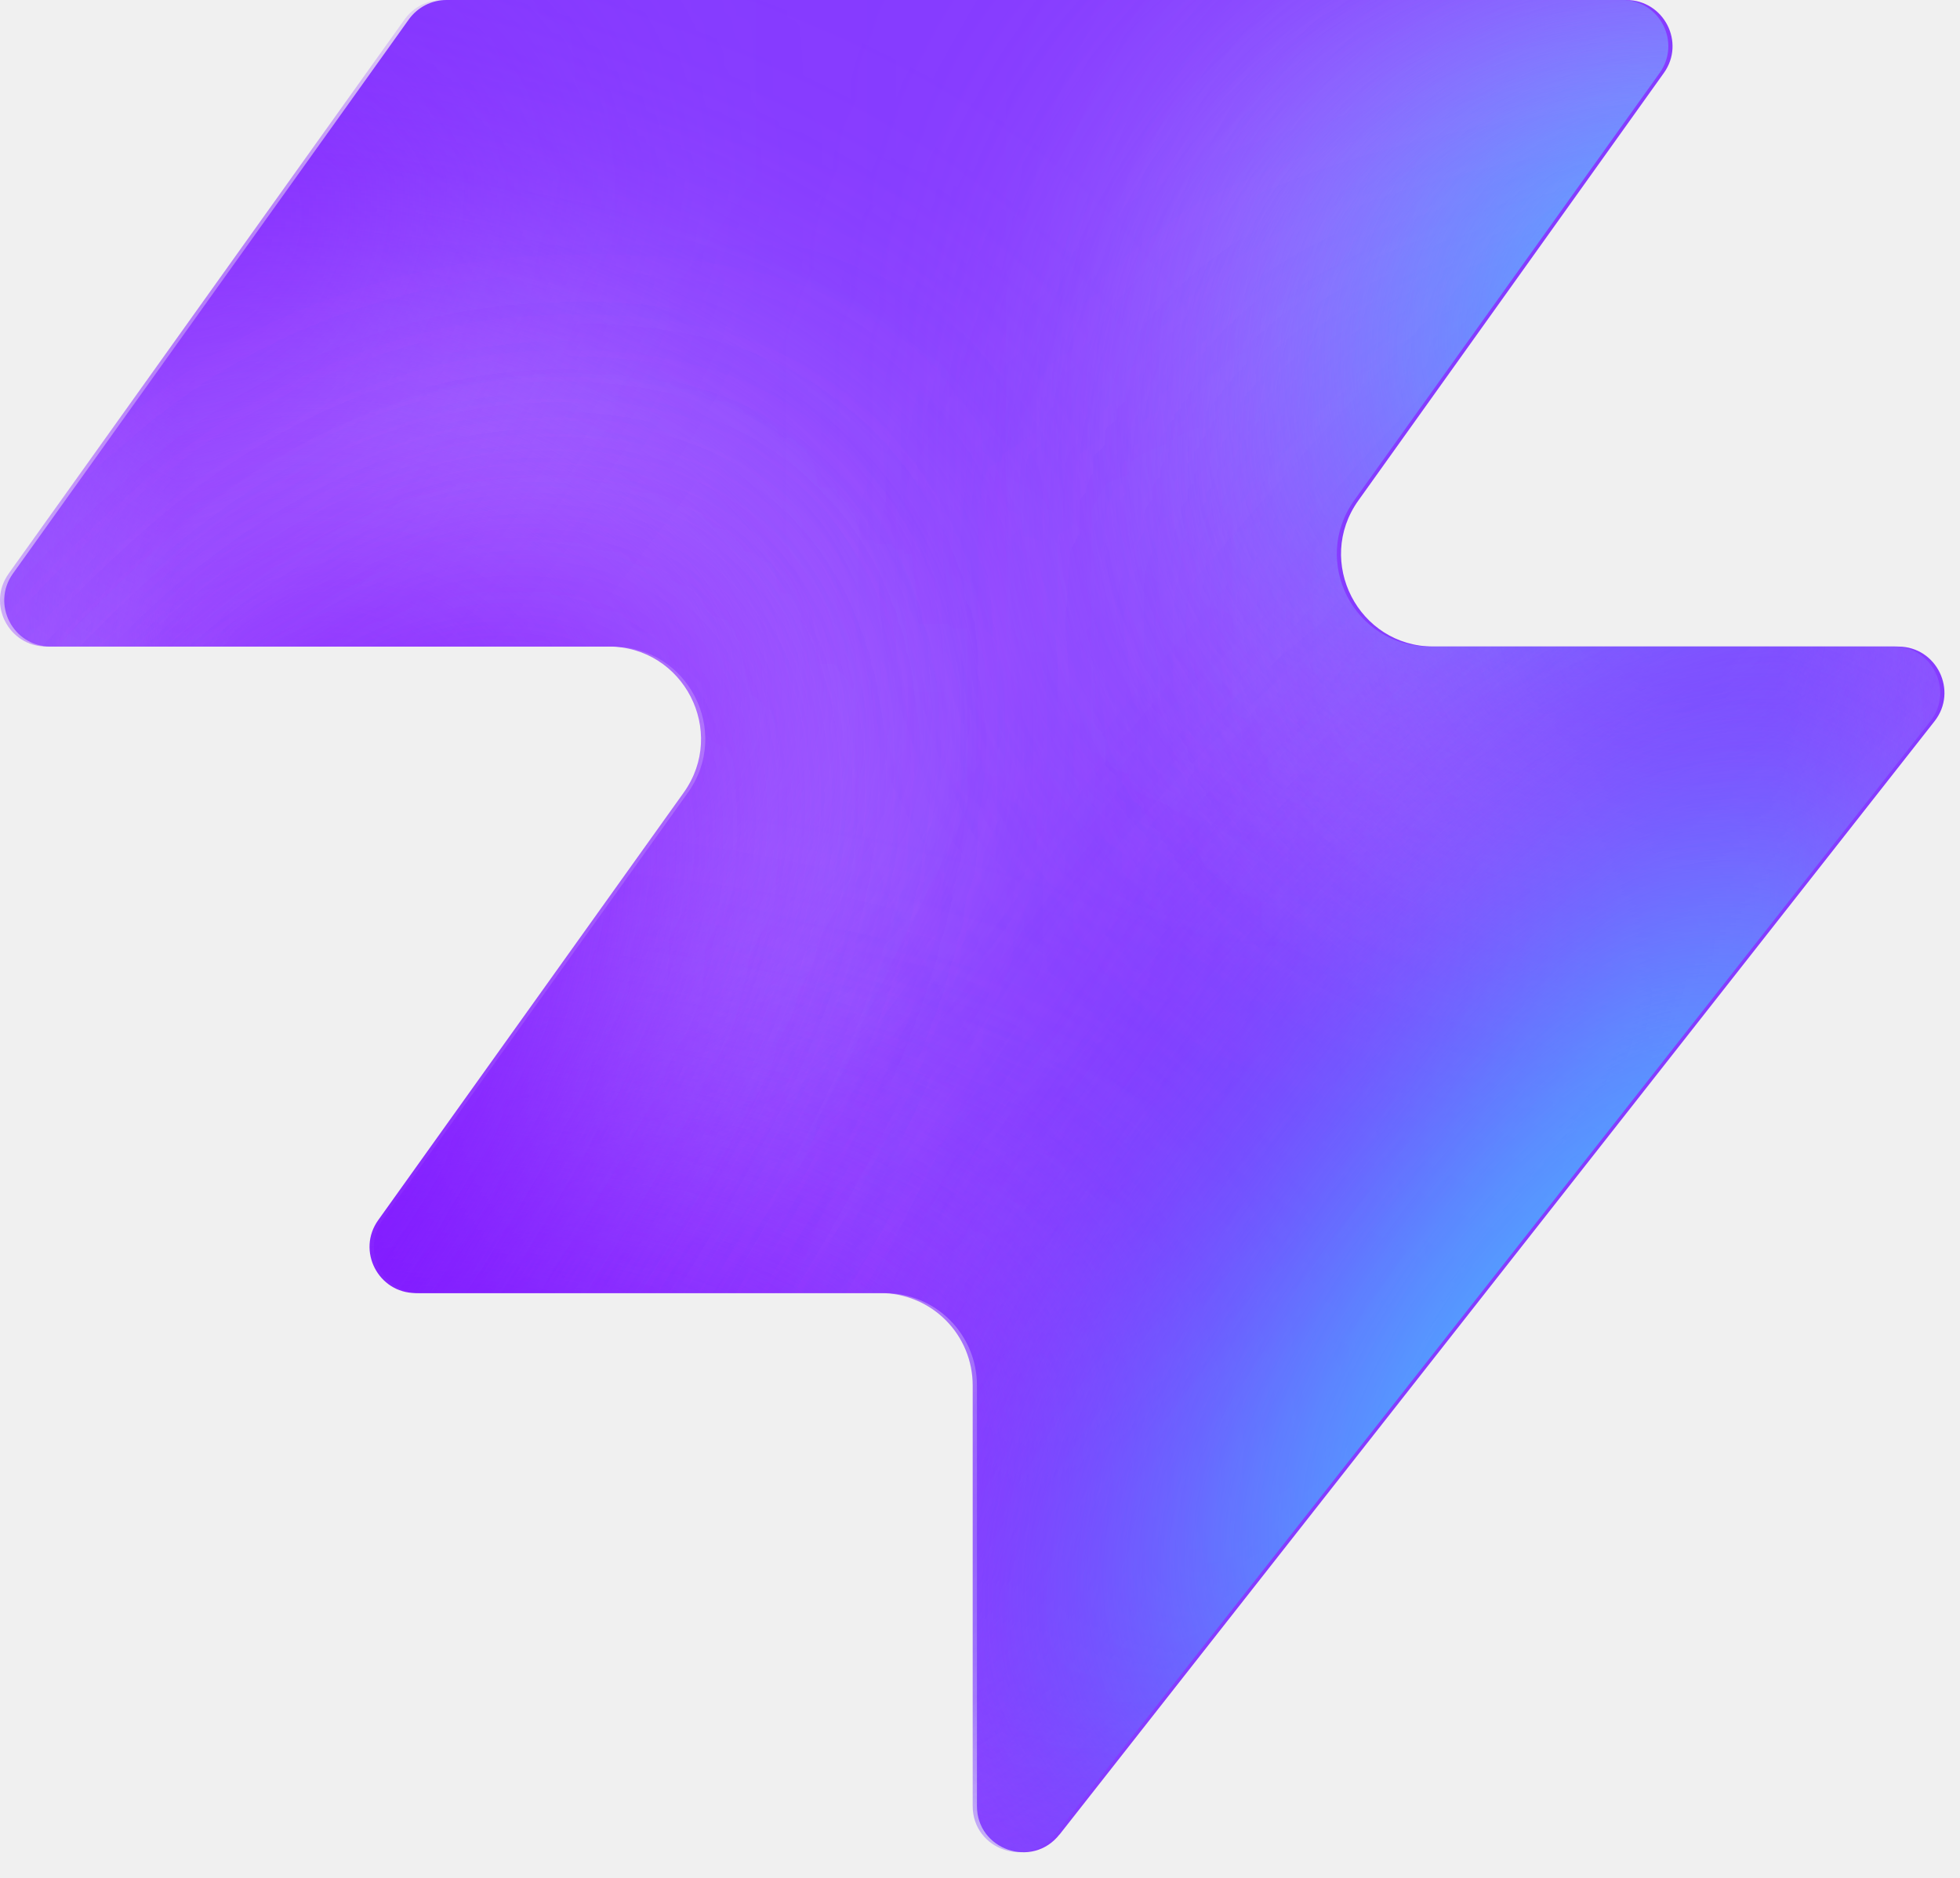
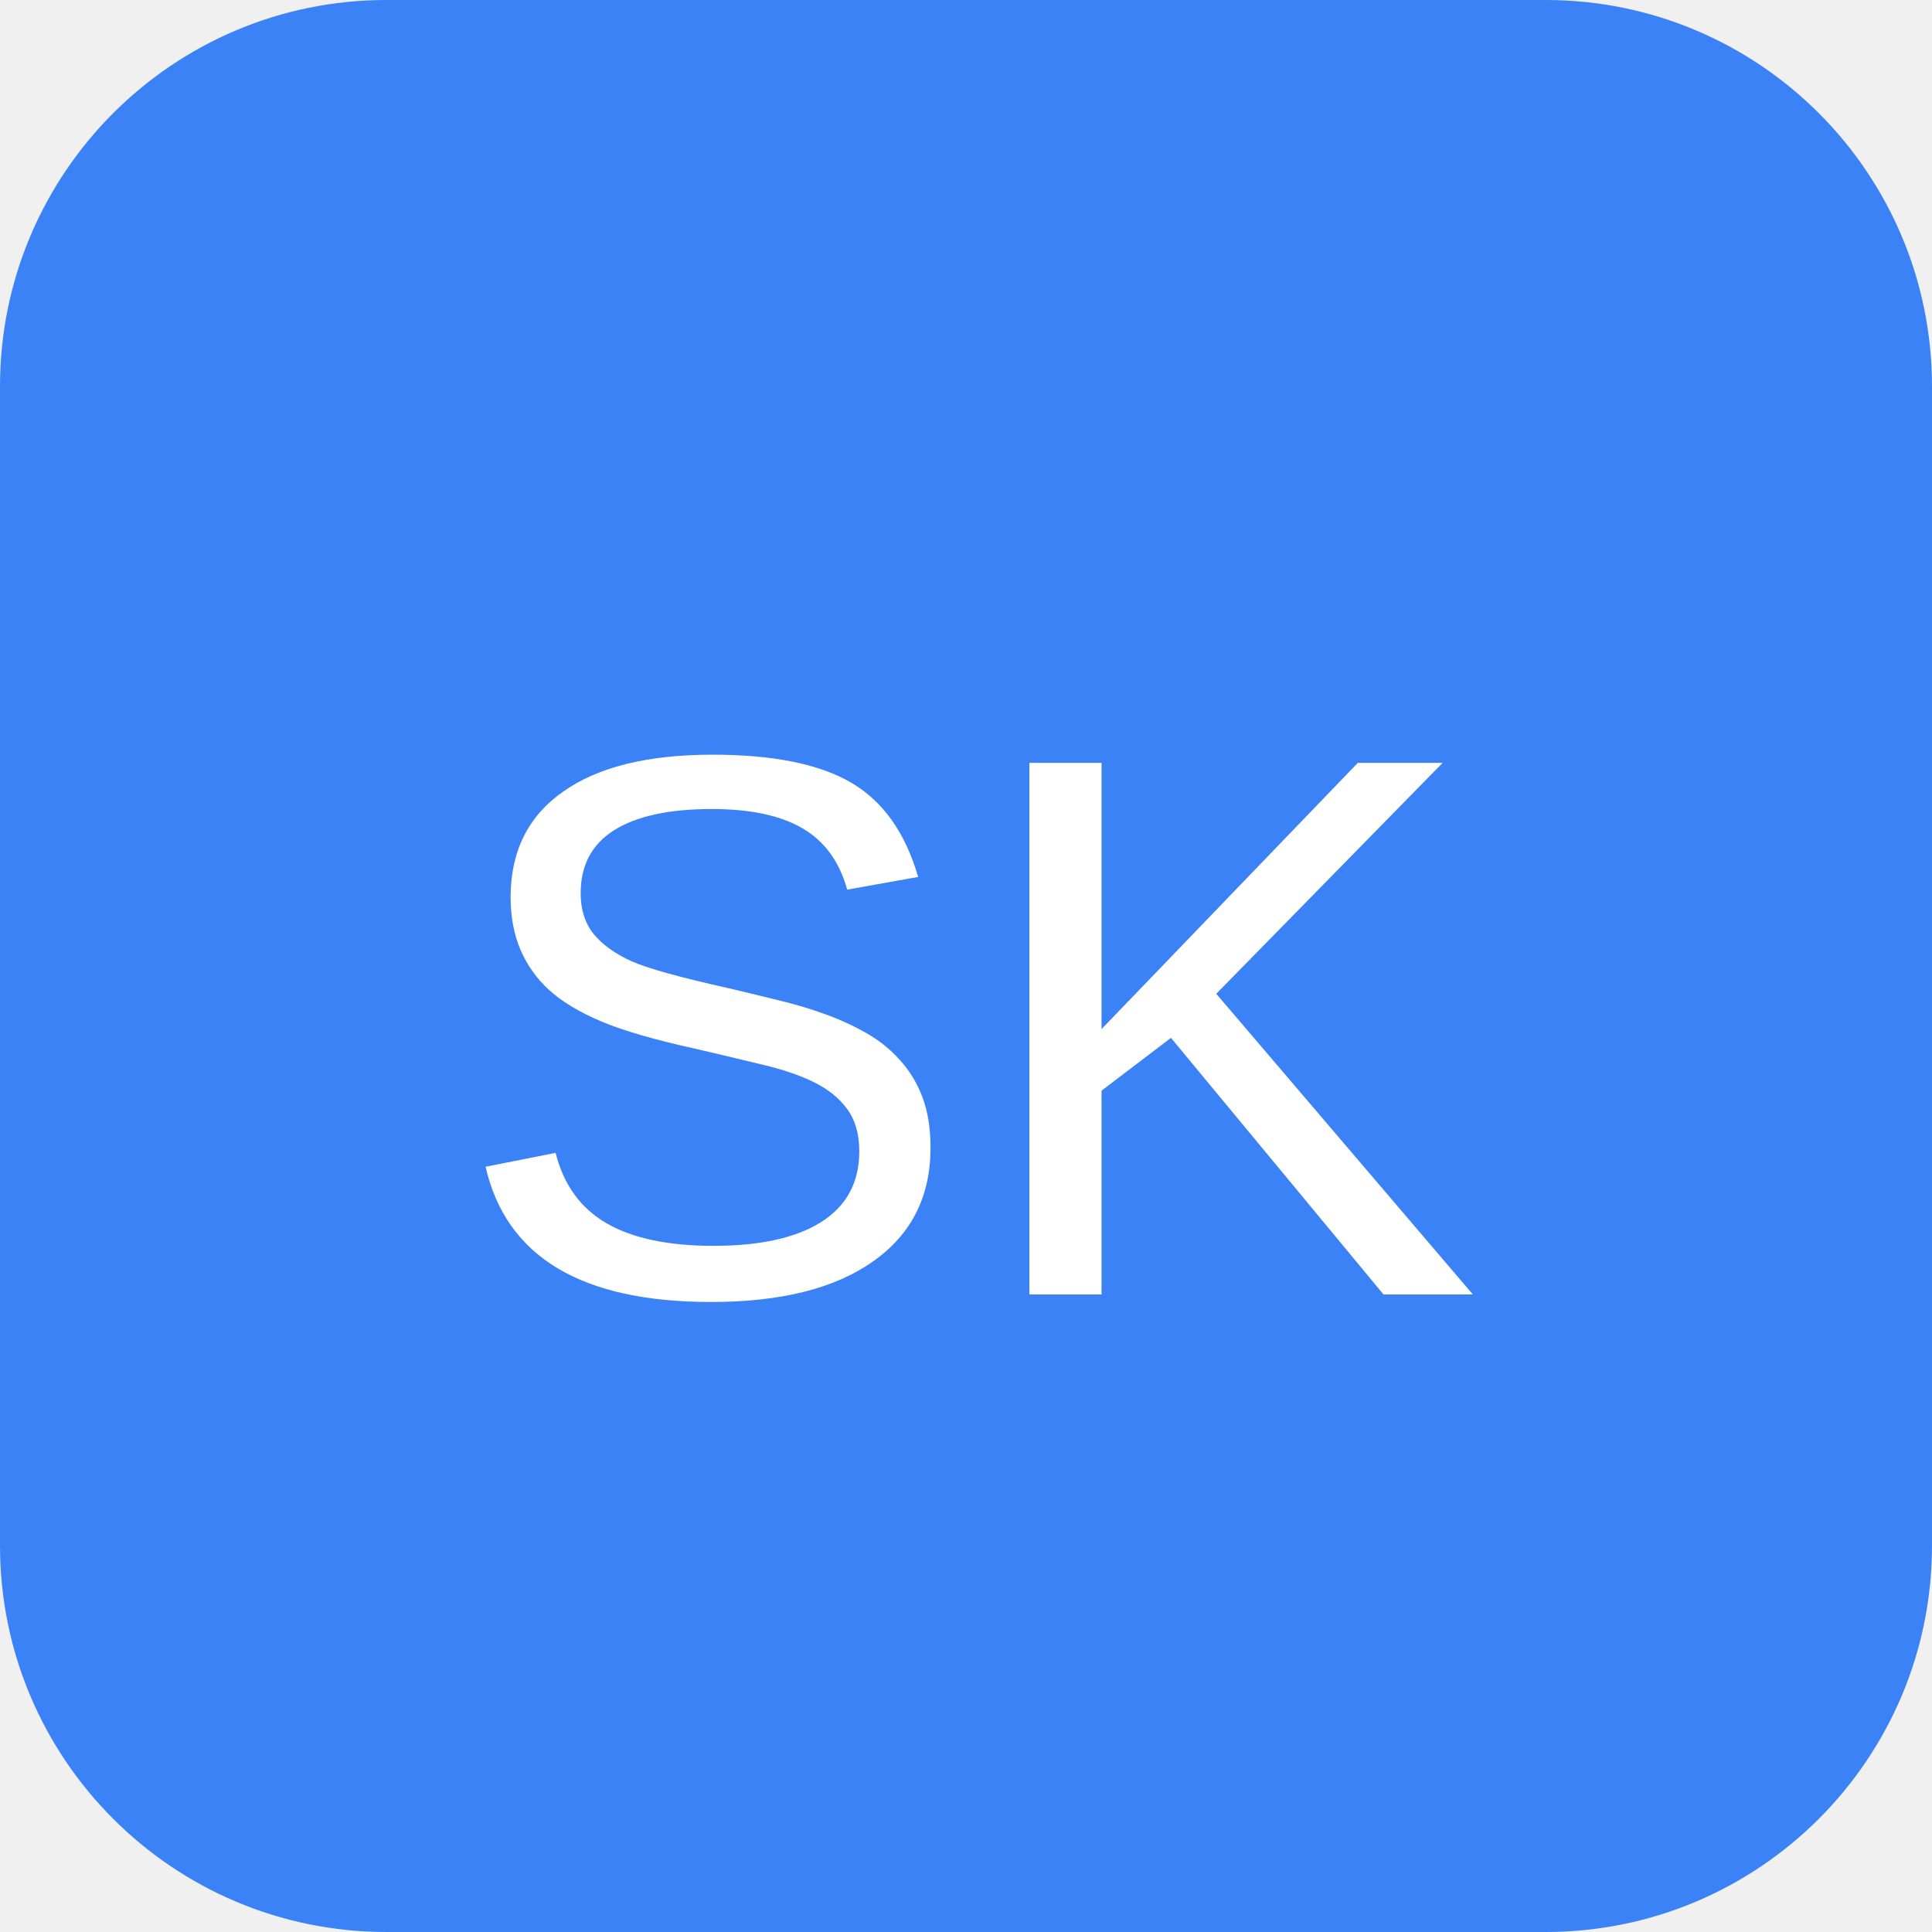
- <svg xmlns="http://www.w3.org/2000/svg" width="48" height="46" fill="none" viewBox="0 0 48 46">
-   <path fill="#863bff" d="M25.946 44.938c-.664.845-2.021.375-2.021-.698V33.937a2.26 2.26 0 0 0-2.262-2.262H10.287c-.92 0-1.456-1.04-.92-1.788l7.48-10.471c1.07-1.497 0-3.578-1.842-3.578H1.237c-.92 0-1.456-1.04-.92-1.788L10.013.474c.214-.297.556-.474.92-.474h28.894c.92 0 1.456 1.04.92 1.788l-7.48 10.471c-1.07 1.498 0 3.579 1.842 3.579h11.377c.943 0 1.473 1.088.89 1.83L25.947 44.94z" style="fill:#863bff;fill:color(display-p3 .525 .23 1);fill-opacity:1" />
-   <mask id="a" width="48" height="46" x="0" y="0" maskUnits="userSpaceOnUse" style="mask-type:alpha">
-     <path fill="#000" d="M25.842 44.938c-.664.844-2.021.375-2.021-.698V33.937a2.26 2.26 0 0 0-2.262-2.262H10.183c-.92 0-1.456-1.04-.92-1.788l7.48-10.471c1.07-1.498 0-3.579-1.842-3.579H1.133c-.92 0-1.456-1.04-.92-1.787L9.91.473c.214-.297.556-.474.92-.474h28.894c.92 0 1.456 1.04.92 1.788l-7.48 10.471c-1.07 1.498 0 3.578 1.842 3.578h11.377c.943 0 1.473 1.088.89 1.832L25.843 44.94z" style="fill:#000;fill-opacity:1" />
-   </mask>
-   <g mask="url(#a)">
-     <g filter="url(#b)">
-       <ellipse cx="5.508" cy="14.704" fill="#ede6ff" rx="5.508" ry="14.704" style="fill:#ede6ff;fill:color(display-p3 .927 .903 1);fill-opacity:1" transform="matrix(.00324 1 1 -.00324 -4.47 31.516)" />
-     </g>
-     <g filter="url(#c)">
-       <ellipse cx="10.399" cy="29.851" fill="#ede6ff" rx="10.399" ry="29.851" style="fill:#ede6ff;fill:color(display-p3 .927 .903 1);fill-opacity:1" transform="matrix(.00324 1 1 -.00324 -39.328 7.883)" />
-     </g>
-     <g filter="url(#d)">
-       <ellipse cx="5.508" cy="30.487" fill="#7e14ff" rx="5.508" ry="30.487" style="fill:#7e14ff;fill:color(display-p3 .492 .077 1);fill-opacity:1" transform="rotate(89.814 -25.913 -14.639)scale(1 -1)" />
-     </g>
-     <g filter="url(#e)">
-       <ellipse cx="5.508" cy="30.599" fill="#7e14ff" rx="5.508" ry="30.599" style="fill:#7e14ff;fill:color(display-p3 .492 .077 1);fill-opacity:1" transform="rotate(89.814 -32.644 -3.334)scale(1 -1)" />
-     </g>
-     <g filter="url(#f)">
-       <ellipse cx="5.508" cy="30.599" fill="#7e14ff" rx="5.508" ry="30.599" style="fill:#7e14ff;fill:color(display-p3 .492 .077 1);fill-opacity:1" transform="matrix(.00324 1 1 -.00324 -34.34 30.47)" />
-     </g>
-     <g filter="url(#g)">
-       <ellipse cx="14.072" cy="22.078" fill="#ede6ff" rx="14.072" ry="22.078" style="fill:#ede6ff;fill:color(display-p3 .927 .903 1);fill-opacity:1" transform="rotate(93.35 24.506 48.493)scale(-1 1)" />
-     </g>
-     <g filter="url(#h)">
-       <ellipse cx="3.47" cy="21.501" fill="#7e14ff" rx="3.47" ry="21.501" style="fill:#7e14ff;fill:color(display-p3 .492 .077 1);fill-opacity:1" transform="rotate(89.009 28.708 47.59)scale(-1 1)" />
-     </g>
-     <g filter="url(#i)">
-       <ellipse cx="3.47" cy="21.501" fill="#7e14ff" rx="3.47" ry="21.501" style="fill:#7e14ff;fill:color(display-p3 .492 .077 1);fill-opacity:1" transform="rotate(89.009 28.708 47.59)scale(-1 1)" />
-     </g>
-     <g filter="url(#j)">
-       <ellipse cx=".387" cy="8.972" fill="#7e14ff" rx="4.407" ry="29.108" style="fill:#7e14ff;fill:color(display-p3 .492 .077 1);fill-opacity:1" transform="rotate(39.51 .387 8.972)" />
-     </g>
-     <g filter="url(#k)">
-       <ellipse cx="47.523" cy="-6.092" fill="#7e14ff" rx="4.407" ry="29.108" style="fill:#7e14ff;fill:color(display-p3 .492 .077 1);fill-opacity:1" transform="rotate(37.892 47.523 -6.092)" />
-     </g>
-     <g filter="url(#l)">
-       <ellipse cx="41.412" cy="6.333" fill="#47bfff" rx="5.971" ry="9.665" style="fill:#47bfff;fill:color(display-p3 .28 .748 1);fill-opacity:1" transform="rotate(37.892 41.412 6.333)" />
-     </g>
-     <g filter="url(#m)">
-       <ellipse cx="-1.879" cy="38.332" fill="#7e14ff" rx="4.407" ry="29.108" style="fill:#7e14ff;fill:color(display-p3 .492 .077 1);fill-opacity:1" transform="rotate(37.892 -1.88 38.332)" />
-     </g>
-     <g filter="url(#n)">
-       <ellipse cx="-1.879" cy="38.332" fill="#7e14ff" rx="4.407" ry="29.108" style="fill:#7e14ff;fill:color(display-p3 .492 .077 1);fill-opacity:1" transform="rotate(37.892 -1.88 38.332)" />
-     </g>
-     <g filter="url(#o)">
-       <ellipse cx="35.651" cy="29.907" fill="#7e14ff" rx="4.407" ry="29.108" style="fill:#7e14ff;fill:color(display-p3 .492 .077 1);fill-opacity:1" transform="rotate(37.892 35.651 29.907)" />
-     </g>
-     <g filter="url(#p)">
-       <ellipse cx="38.418" cy="32.4" fill="#47bfff" rx="5.971" ry="15.297" style="fill:#47bfff;fill:color(display-p3 .28 .748 1);fill-opacity:1" transform="rotate(37.892 38.418 32.4)" />
-     </g>
-   </g>
-   <defs>
-     <filter id="b" width="60.045" height="41.654" x="-19.77" y="16.149" color-interpolation-filters="sRGB" filterUnits="userSpaceOnUse">
-       <feFlood flood-opacity="0" result="BackgroundImageFix" />
-       <feBlend in="SourceGraphic" in2="BackgroundImageFix" result="shape" />
-       <feGaussianBlur result="effect1_foregroundBlur_2002_17158" stdDeviation="7.659" />
-     </filter>
-     <filter id="c" width="90.34" height="51.437" x="-54.613" y="-7.533" color-interpolation-filters="sRGB" filterUnits="userSpaceOnUse">
-       <feFlood flood-opacity="0" result="BackgroundImageFix" />
-       <feBlend in="SourceGraphic" in2="BackgroundImageFix" result="shape" />
-       <feGaussianBlur result="effect1_foregroundBlur_2002_17158" stdDeviation="7.659" />
-     </filter>
-     <filter id="d" width="79.355" height="29.4" x="-49.64" y="2.03" color-interpolation-filters="sRGB" filterUnits="userSpaceOnUse">
-       <feFlood flood-opacity="0" result="BackgroundImageFix" />
-       <feBlend in="SourceGraphic" in2="BackgroundImageFix" result="shape" />
-       <feGaussianBlur result="effect1_foregroundBlur_2002_17158" stdDeviation="4.596" />
-     </filter>
-     <filter id="e" width="79.579" height="29.4" x="-45.045" y="20.029" color-interpolation-filters="sRGB" filterUnits="userSpaceOnUse">
-       <feFlood flood-opacity="0" result="BackgroundImageFix" />
-       <feBlend in="SourceGraphic" in2="BackgroundImageFix" result="shape" />
-       <feGaussianBlur result="effect1_foregroundBlur_2002_17158" stdDeviation="4.596" />
-     </filter>
-     <filter id="f" width="79.579" height="29.4" x="-43.513" y="21.178" color-interpolation-filters="sRGB" filterUnits="userSpaceOnUse">
-       <feFlood flood-opacity="0" result="BackgroundImageFix" />
-       <feBlend in="SourceGraphic" in2="BackgroundImageFix" result="shape" />
-       <feGaussianBlur result="effect1_foregroundBlur_2002_17158" stdDeviation="4.596" />
-     </filter>
-     <filter id="g" width="74.749" height="58.852" x="15.756" y="-17.901" color-interpolation-filters="sRGB" filterUnits="userSpaceOnUse">
-       <feFlood flood-opacity="0" result="BackgroundImageFix" />
-       <feBlend in="SourceGraphic" in2="BackgroundImageFix" result="shape" />
-       <feGaussianBlur result="effect1_foregroundBlur_2002_17158" stdDeviation="7.659" />
-     </filter>
-     <filter id="h" width="61.377" height="25.362" x="23.548" y="2.284" color-interpolation-filters="sRGB" filterUnits="userSpaceOnUse">
-       <feFlood flood-opacity="0" result="BackgroundImageFix" />
-       <feBlend in="SourceGraphic" in2="BackgroundImageFix" result="shape" />
-       <feGaussianBlur result="effect1_foregroundBlur_2002_17158" stdDeviation="4.596" />
-     </filter>
-     <filter id="i" width="61.377" height="25.362" x="23.548" y="2.284" color-interpolation-filters="sRGB" filterUnits="userSpaceOnUse">
-       <feFlood flood-opacity="0" result="BackgroundImageFix" />
-       <feBlend in="SourceGraphic" in2="BackgroundImageFix" result="shape" />
-       <feGaussianBlur result="effect1_foregroundBlur_2002_17158" stdDeviation="4.596" />
-     </filter>
-     <filter id="j" width="56.045" height="63.649" x="-27.636" y="-22.853" color-interpolation-filters="sRGB" filterUnits="userSpaceOnUse">
-       <feFlood flood-opacity="0" result="BackgroundImageFix" />
-       <feBlend in="SourceGraphic" in2="BackgroundImageFix" result="shape" />
-       <feGaussianBlur result="effect1_foregroundBlur_2002_17158" stdDeviation="4.596" />
-     </filter>
-     <filter id="k" width="54.814" height="64.646" x="20.116" y="-38.415" color-interpolation-filters="sRGB" filterUnits="userSpaceOnUse">
-       <feFlood flood-opacity="0" result="BackgroundImageFix" />
-       <feBlend in="SourceGraphic" in2="BackgroundImageFix" result="shape" />
-       <feGaussianBlur result="effect1_foregroundBlur_2002_17158" stdDeviation="4.596" />
-     </filter>
-     <filter id="l" width="33.541" height="35.313" x="24.641" y="-11.323" color-interpolation-filters="sRGB" filterUnits="userSpaceOnUse">
-       <feFlood flood-opacity="0" result="BackgroundImageFix" />
-       <feBlend in="SourceGraphic" in2="BackgroundImageFix" result="shape" />
-       <feGaussianBlur result="effect1_foregroundBlur_2002_17158" stdDeviation="4.596" />
-     </filter>
-     <filter id="m" width="54.814" height="64.646" x="-29.286" y="6.009" color-interpolation-filters="sRGB" filterUnits="userSpaceOnUse">
-       <feFlood flood-opacity="0" result="BackgroundImageFix" />
-       <feBlend in="SourceGraphic" in2="BackgroundImageFix" result="shape" />
-       <feGaussianBlur result="effect1_foregroundBlur_2002_17158" stdDeviation="4.596" />
-     </filter>
-     <filter id="n" width="54.814" height="64.646" x="-29.286" y="6.009" color-interpolation-filters="sRGB" filterUnits="userSpaceOnUse">
-       <feFlood flood-opacity="0" result="BackgroundImageFix" />
-       <feBlend in="SourceGraphic" in2="BackgroundImageFix" result="shape" />
-       <feGaussianBlur result="effect1_foregroundBlur_2002_17158" stdDeviation="4.596" />
-     </filter>
-     <filter id="o" width="54.814" height="64.646" x="8.244" y="-2.416" color-interpolation-filters="sRGB" filterUnits="userSpaceOnUse">
-       <feFlood flood-opacity="0" result="BackgroundImageFix" />
-       <feBlend in="SourceGraphic" in2="BackgroundImageFix" result="shape" />
-       <feGaussianBlur result="effect1_foregroundBlur_2002_17158" stdDeviation="4.596" />
-     </filter>
-     <filter id="p" width="39.409" height="43.623" x="18.713" y="10.588" color-interpolation-filters="sRGB" filterUnits="userSpaceOnUse">
-       <feFlood flood-opacity="0" result="BackgroundImageFix" />
-       <feBlend in="SourceGraphic" in2="BackgroundImageFix" result="shape" />
-       <feGaussianBlur result="effect1_foregroundBlur_2002_17158" stdDeviation="4.596" />
-     </filter>
-   </defs>
+ <svg xmlns="http://www.w3.org/2000/svg" viewBox="0 0 100 100">
+   <rect width="100" height="100" rx="20" fill="#3b82f6" />
+   <text x="50%" y="55%" font-size="40" text-anchor="middle" fill="white" font-family="Arial" dy=".3em">
+     SK
+   </text>
</svg>
